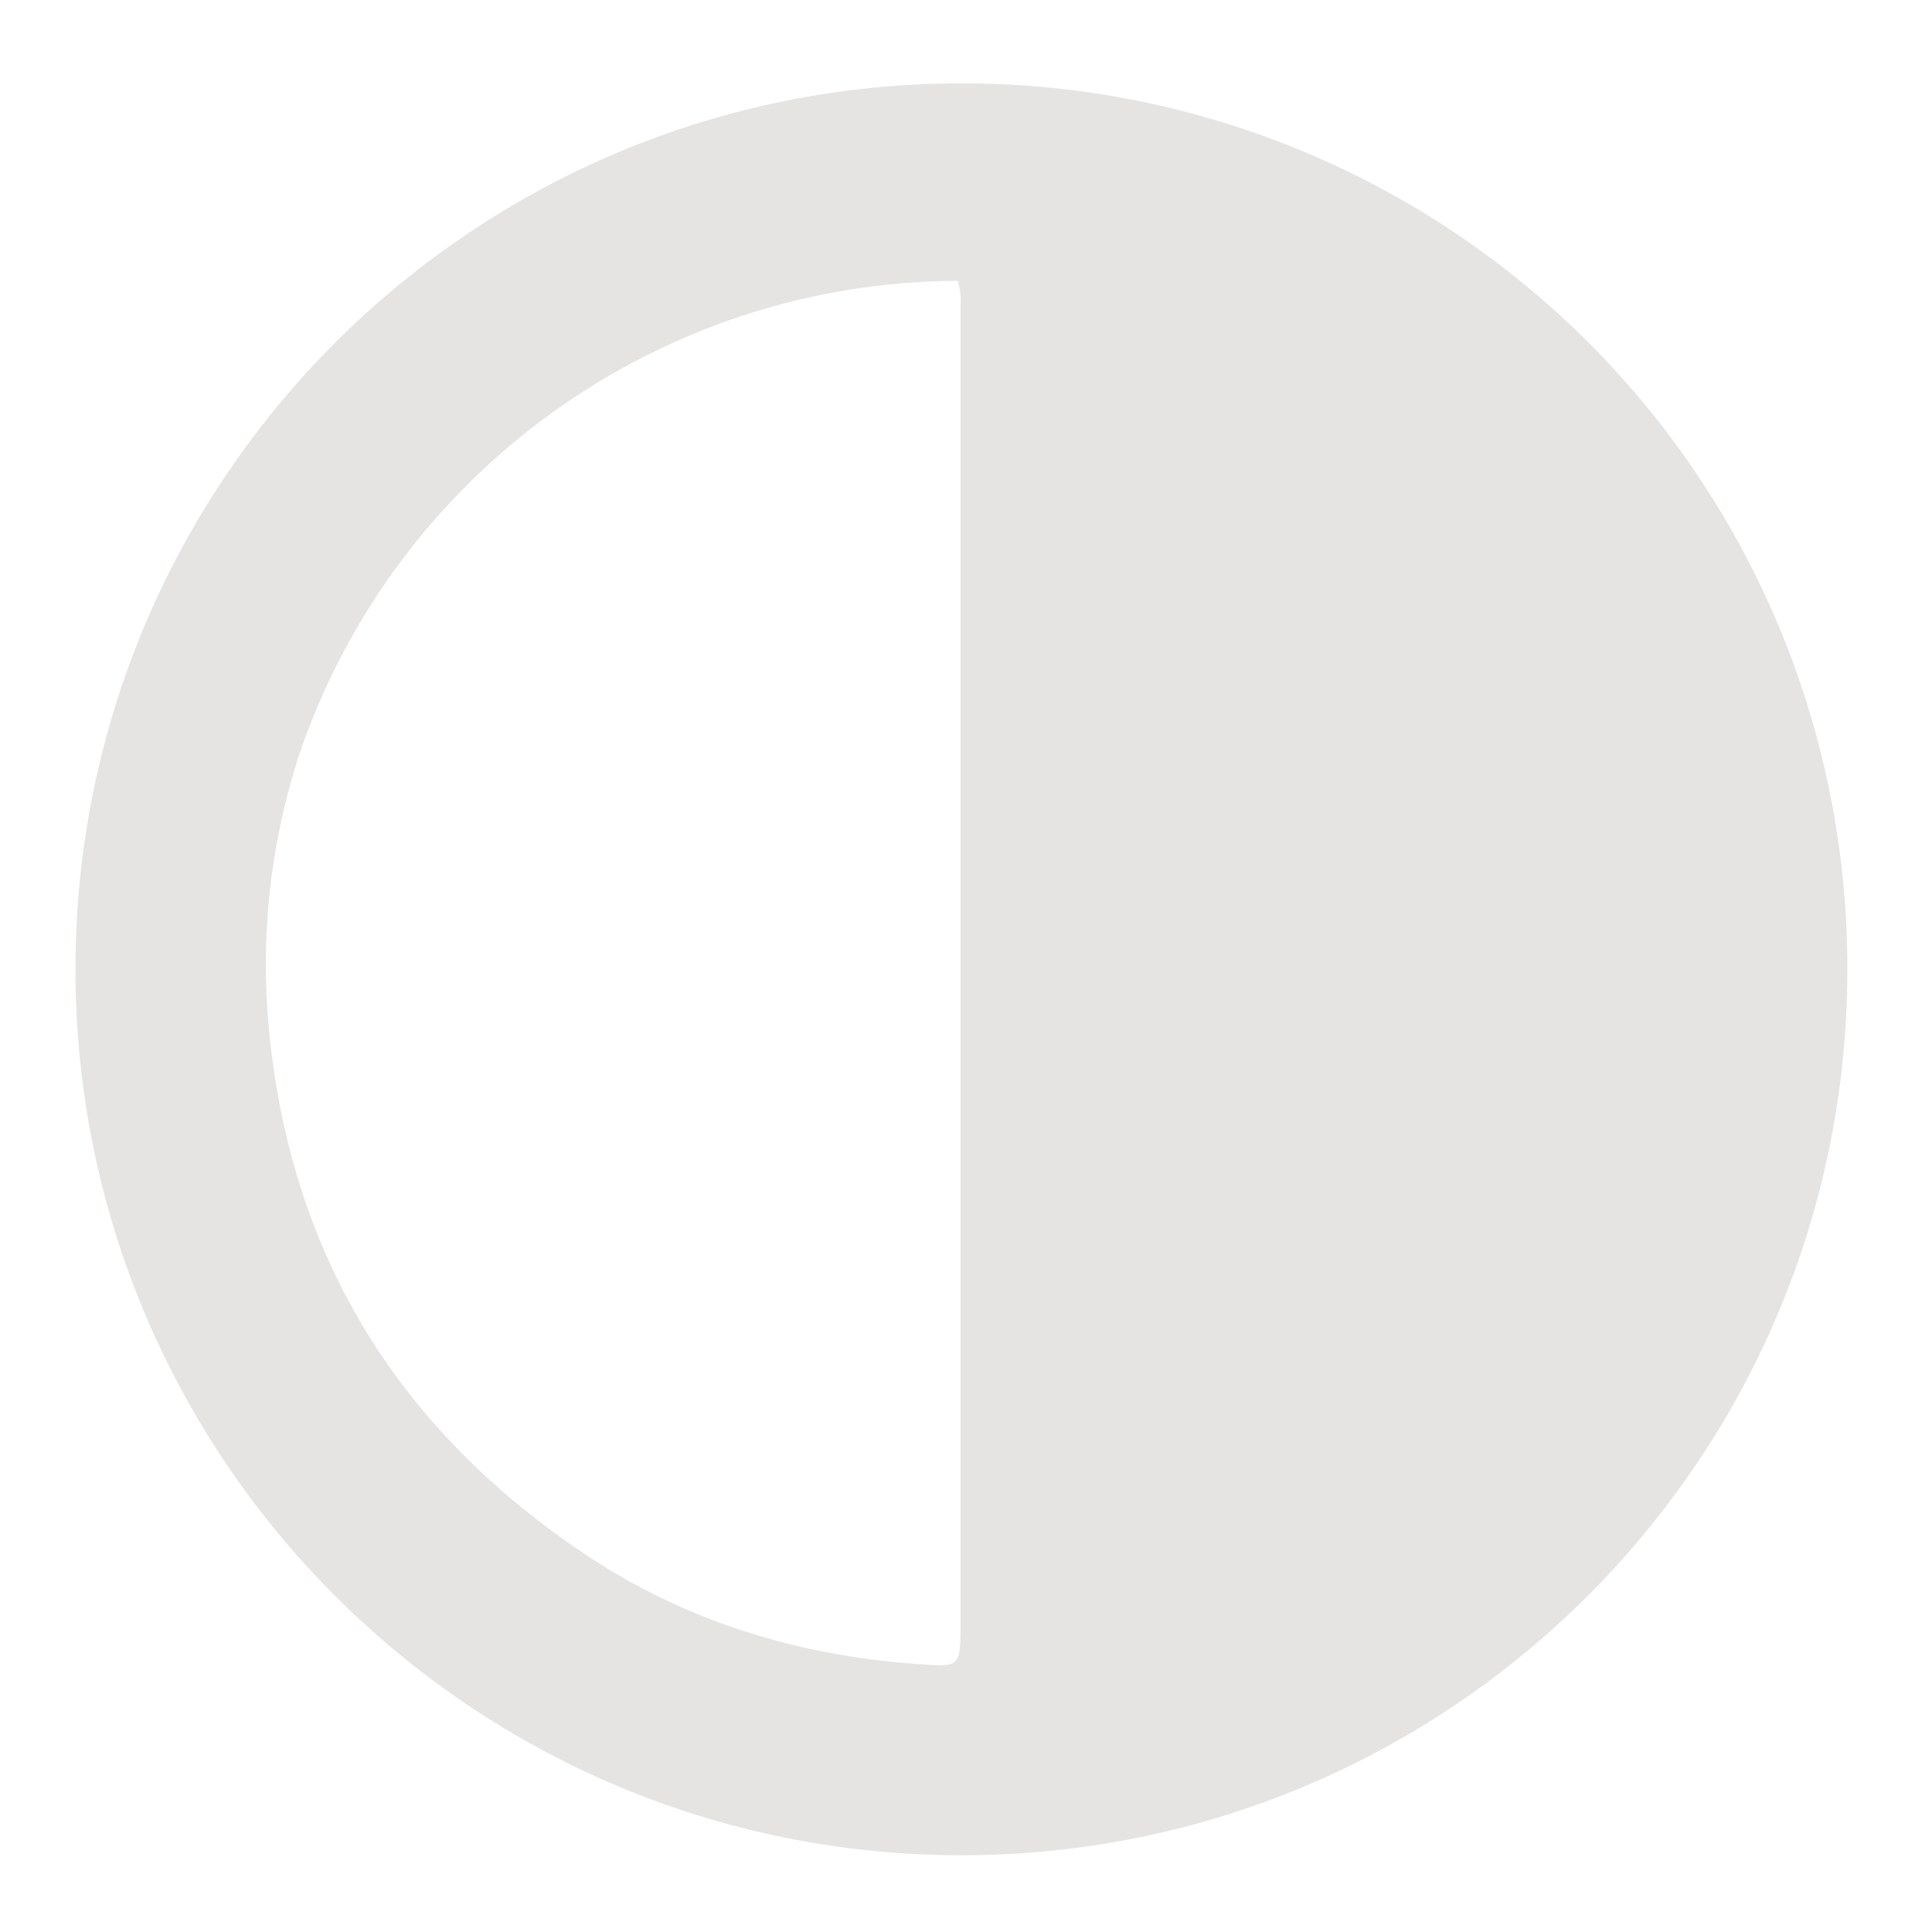
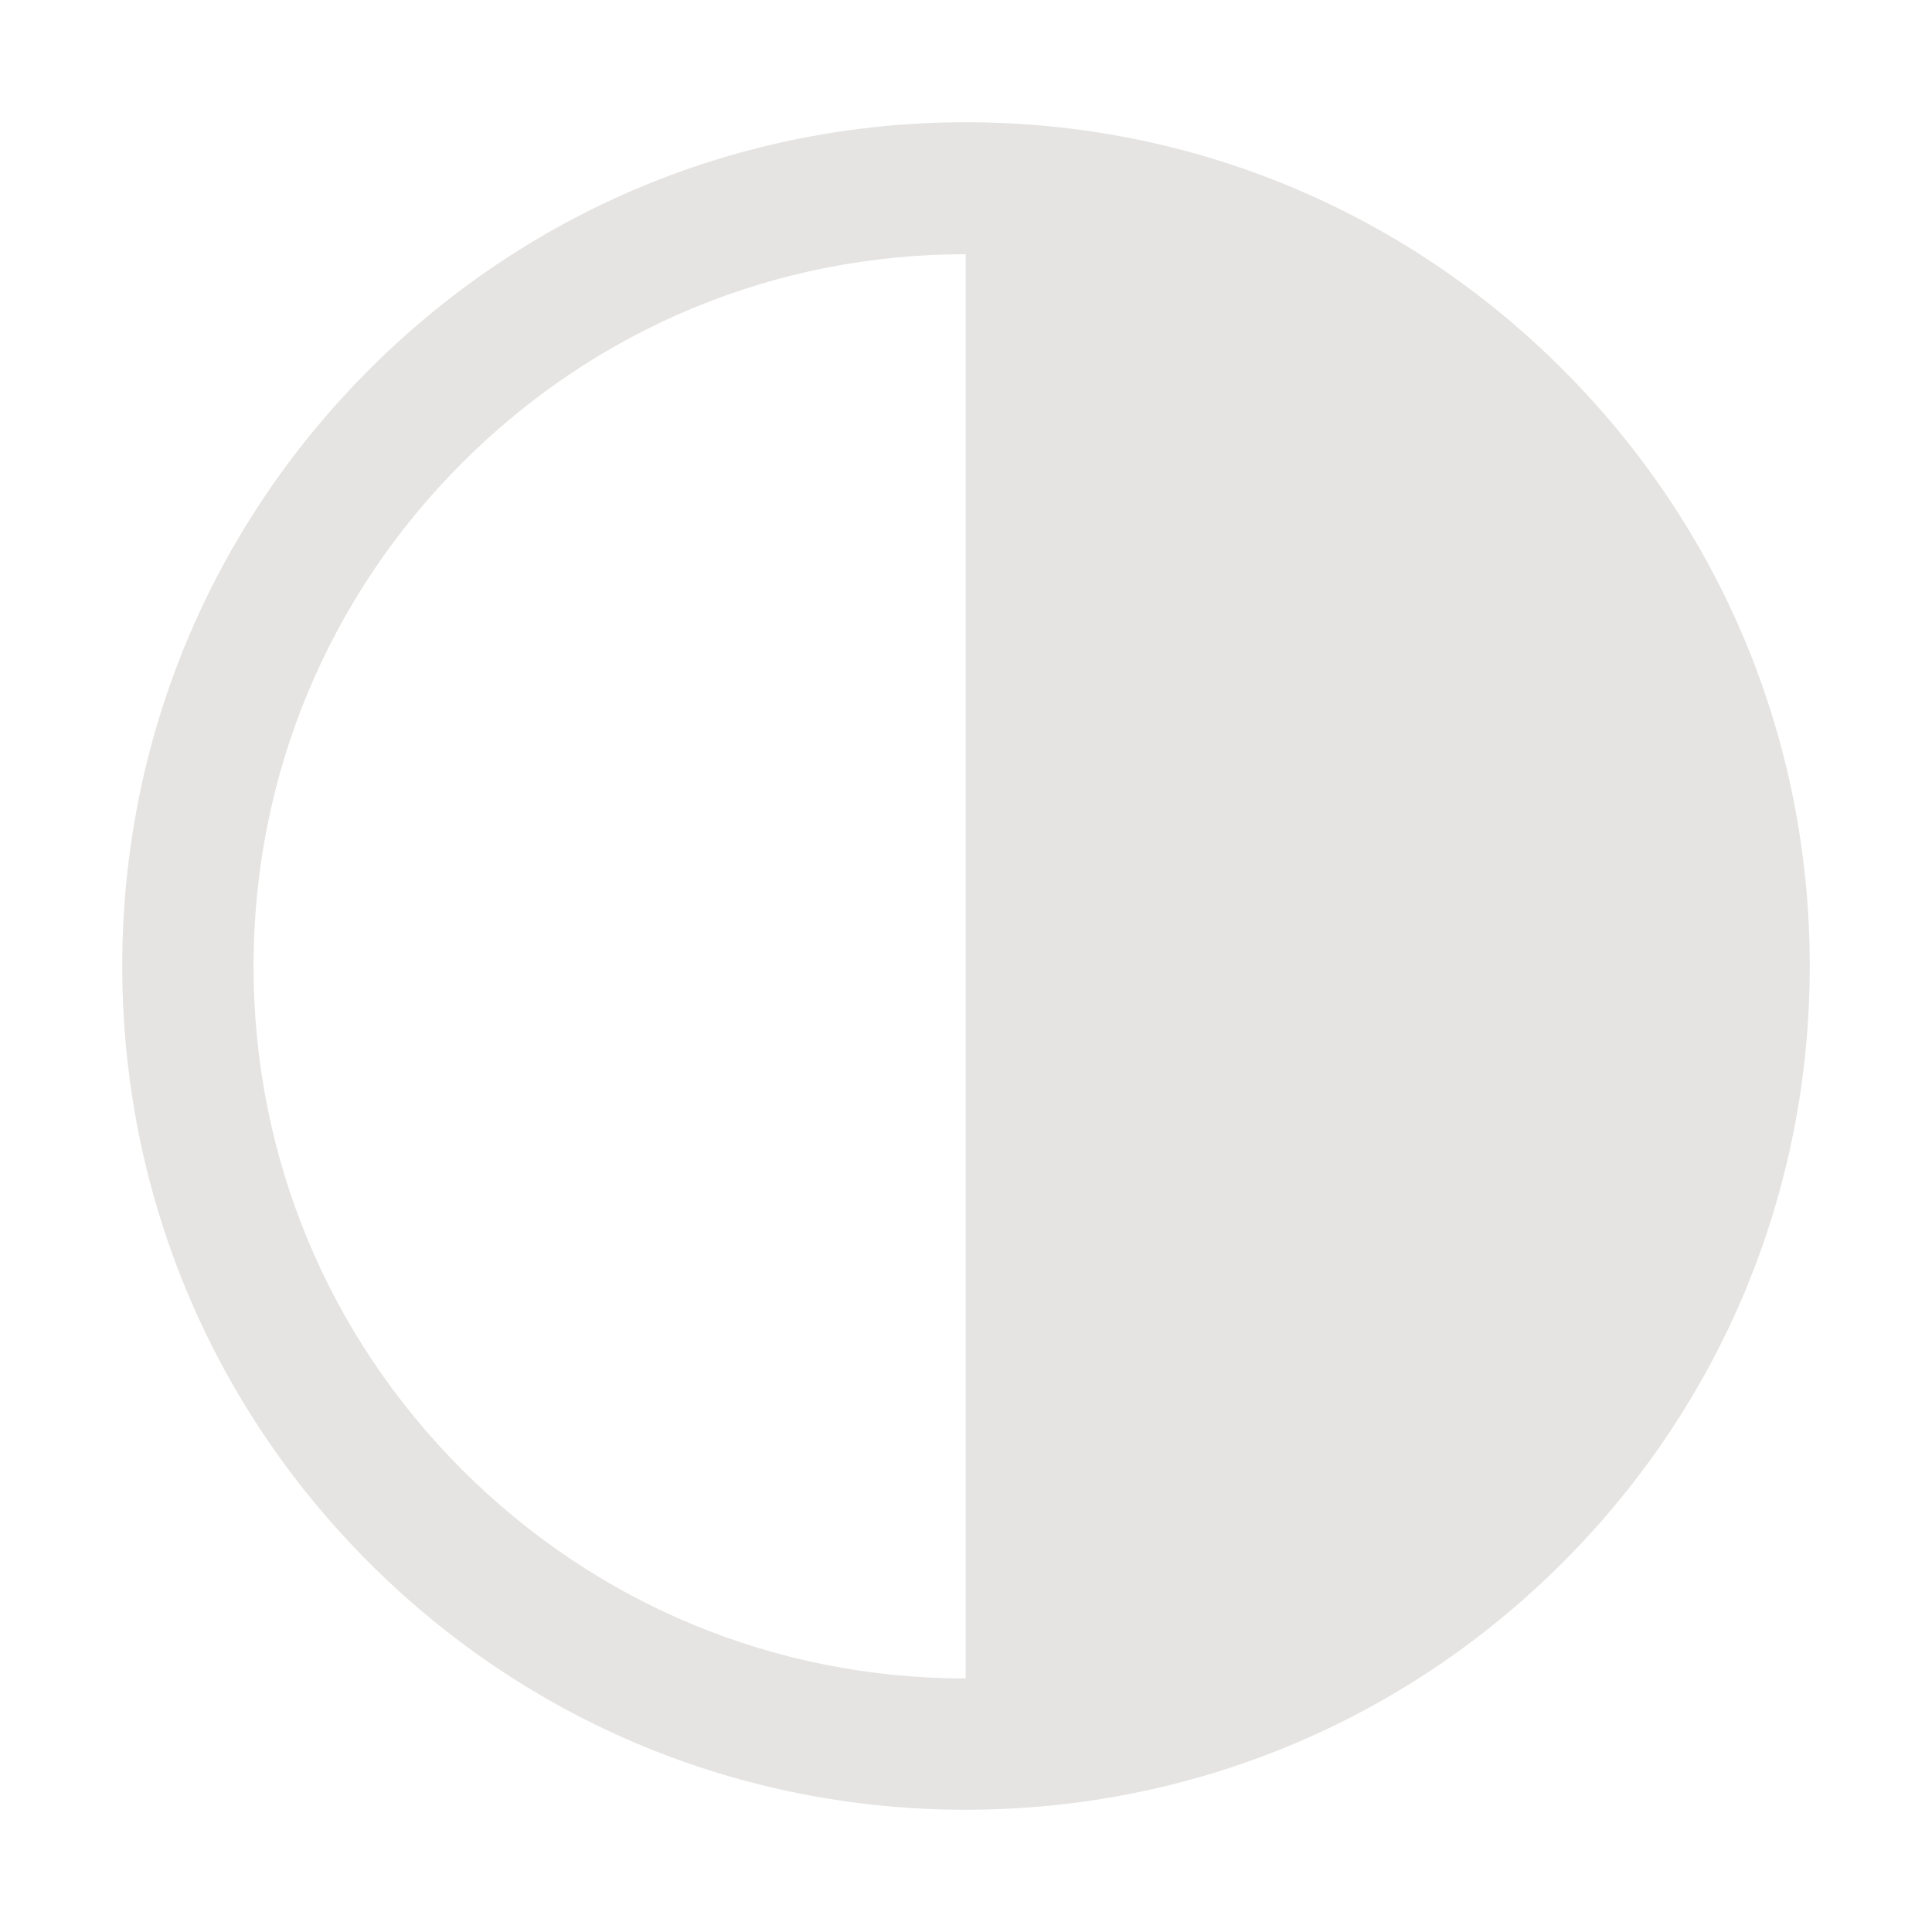
- <svg xmlns="http://www.w3.org/2000/svg" version="1.1" viewBox="0 0 256 256" id="svg1">
+ <svg xmlns="http://www.w3.org/2000/svg" version="1.1" id="Ebene_1" x="0px" y="0px" viewBox="0 0 256 256" enable-background="new 0 0 841.9 841.9" xml:space="preserve" width="256" height="256">
  <defs id="defs1" />
-   <path d="m127.63 11.05a117.39 117.39 0 1 0 117.15 117.54 117.17 117.17 0 0 0-117.15-117.54zm-87.99 88.95a92.57 92.57 0 0 1 87.27-62.79 9.13 9.13 0 0 1 0.36 3.33q0 36.27 0 72.53v102.56c0 5.34-0.22 5.25-5.59 4.87-15.68-1.1-30.34-5.5-43.47-14.1-25.14-16.56-39.66-39.72-42.57-69.93a89.73 89.73 0 0 1 3.68-35.47c0.1-0.37 0.21-0.7 0.32-1z" id="path1" style="fill:#e5e4e2;fill-opacity:1" />
+   <g id="g2" transform="matrix(0.4360491,0,0,0.4360491,-1.81183,-55.53308)" style="fill:#e5e4e2;fill-opacity:1">
+     <g id="g1" style="fill:#e5e4e2;fill-opacity:1">
+       <path d="m 297.6,677.3 c -68.5,0 -132.9,-26.7 -181.3,-75.1 -48.4,-48.4 -75,-112.8 -75,-181.3 0,-68.5 26.7,-132.9 75.1,-181.3 48.4,-48.4 112.8,-75.1 181.3,-75.1 68.5,0 132.9,26.7 181.3,75.1 48.4,48.4 75.1,112.8 75.1,181.3 0,68.5 -26.7,132.9 -75.1,181.3 -48.4,48.4 -112.9,75.1 -181.4,75.1 z m 0,-472.7 c -57.8,0 -112.1,22.5 -153,63.4 -40.9,40.9 -63.4,95.2 -63.4,153 0,57.8 22.5,112.1 63.4,153 40.9,40.9 95.2,63.4 153,63.4 57.8,0 112.1,-22.5 153,-63.4 40.9,-40.9 63.4,-95.2 63.4,-153 0,-57.8 -22.5,-112.1 -63.4,-153 -40.8,-40.9 -95.2,-63.4 -153,-63.4 z" id="path1" style="fill:#e5e4e2;fill-opacity:1" />
+     </g>
+     <polygon points="297.6,184.6 297.6,420.9 297.6,657.3 465.2,601.6 534,420.9 478.3,253.4 " id="polygon1" style="fill:#e5e4e2;fill-opacity:1" />
+   </g>
</svg>
